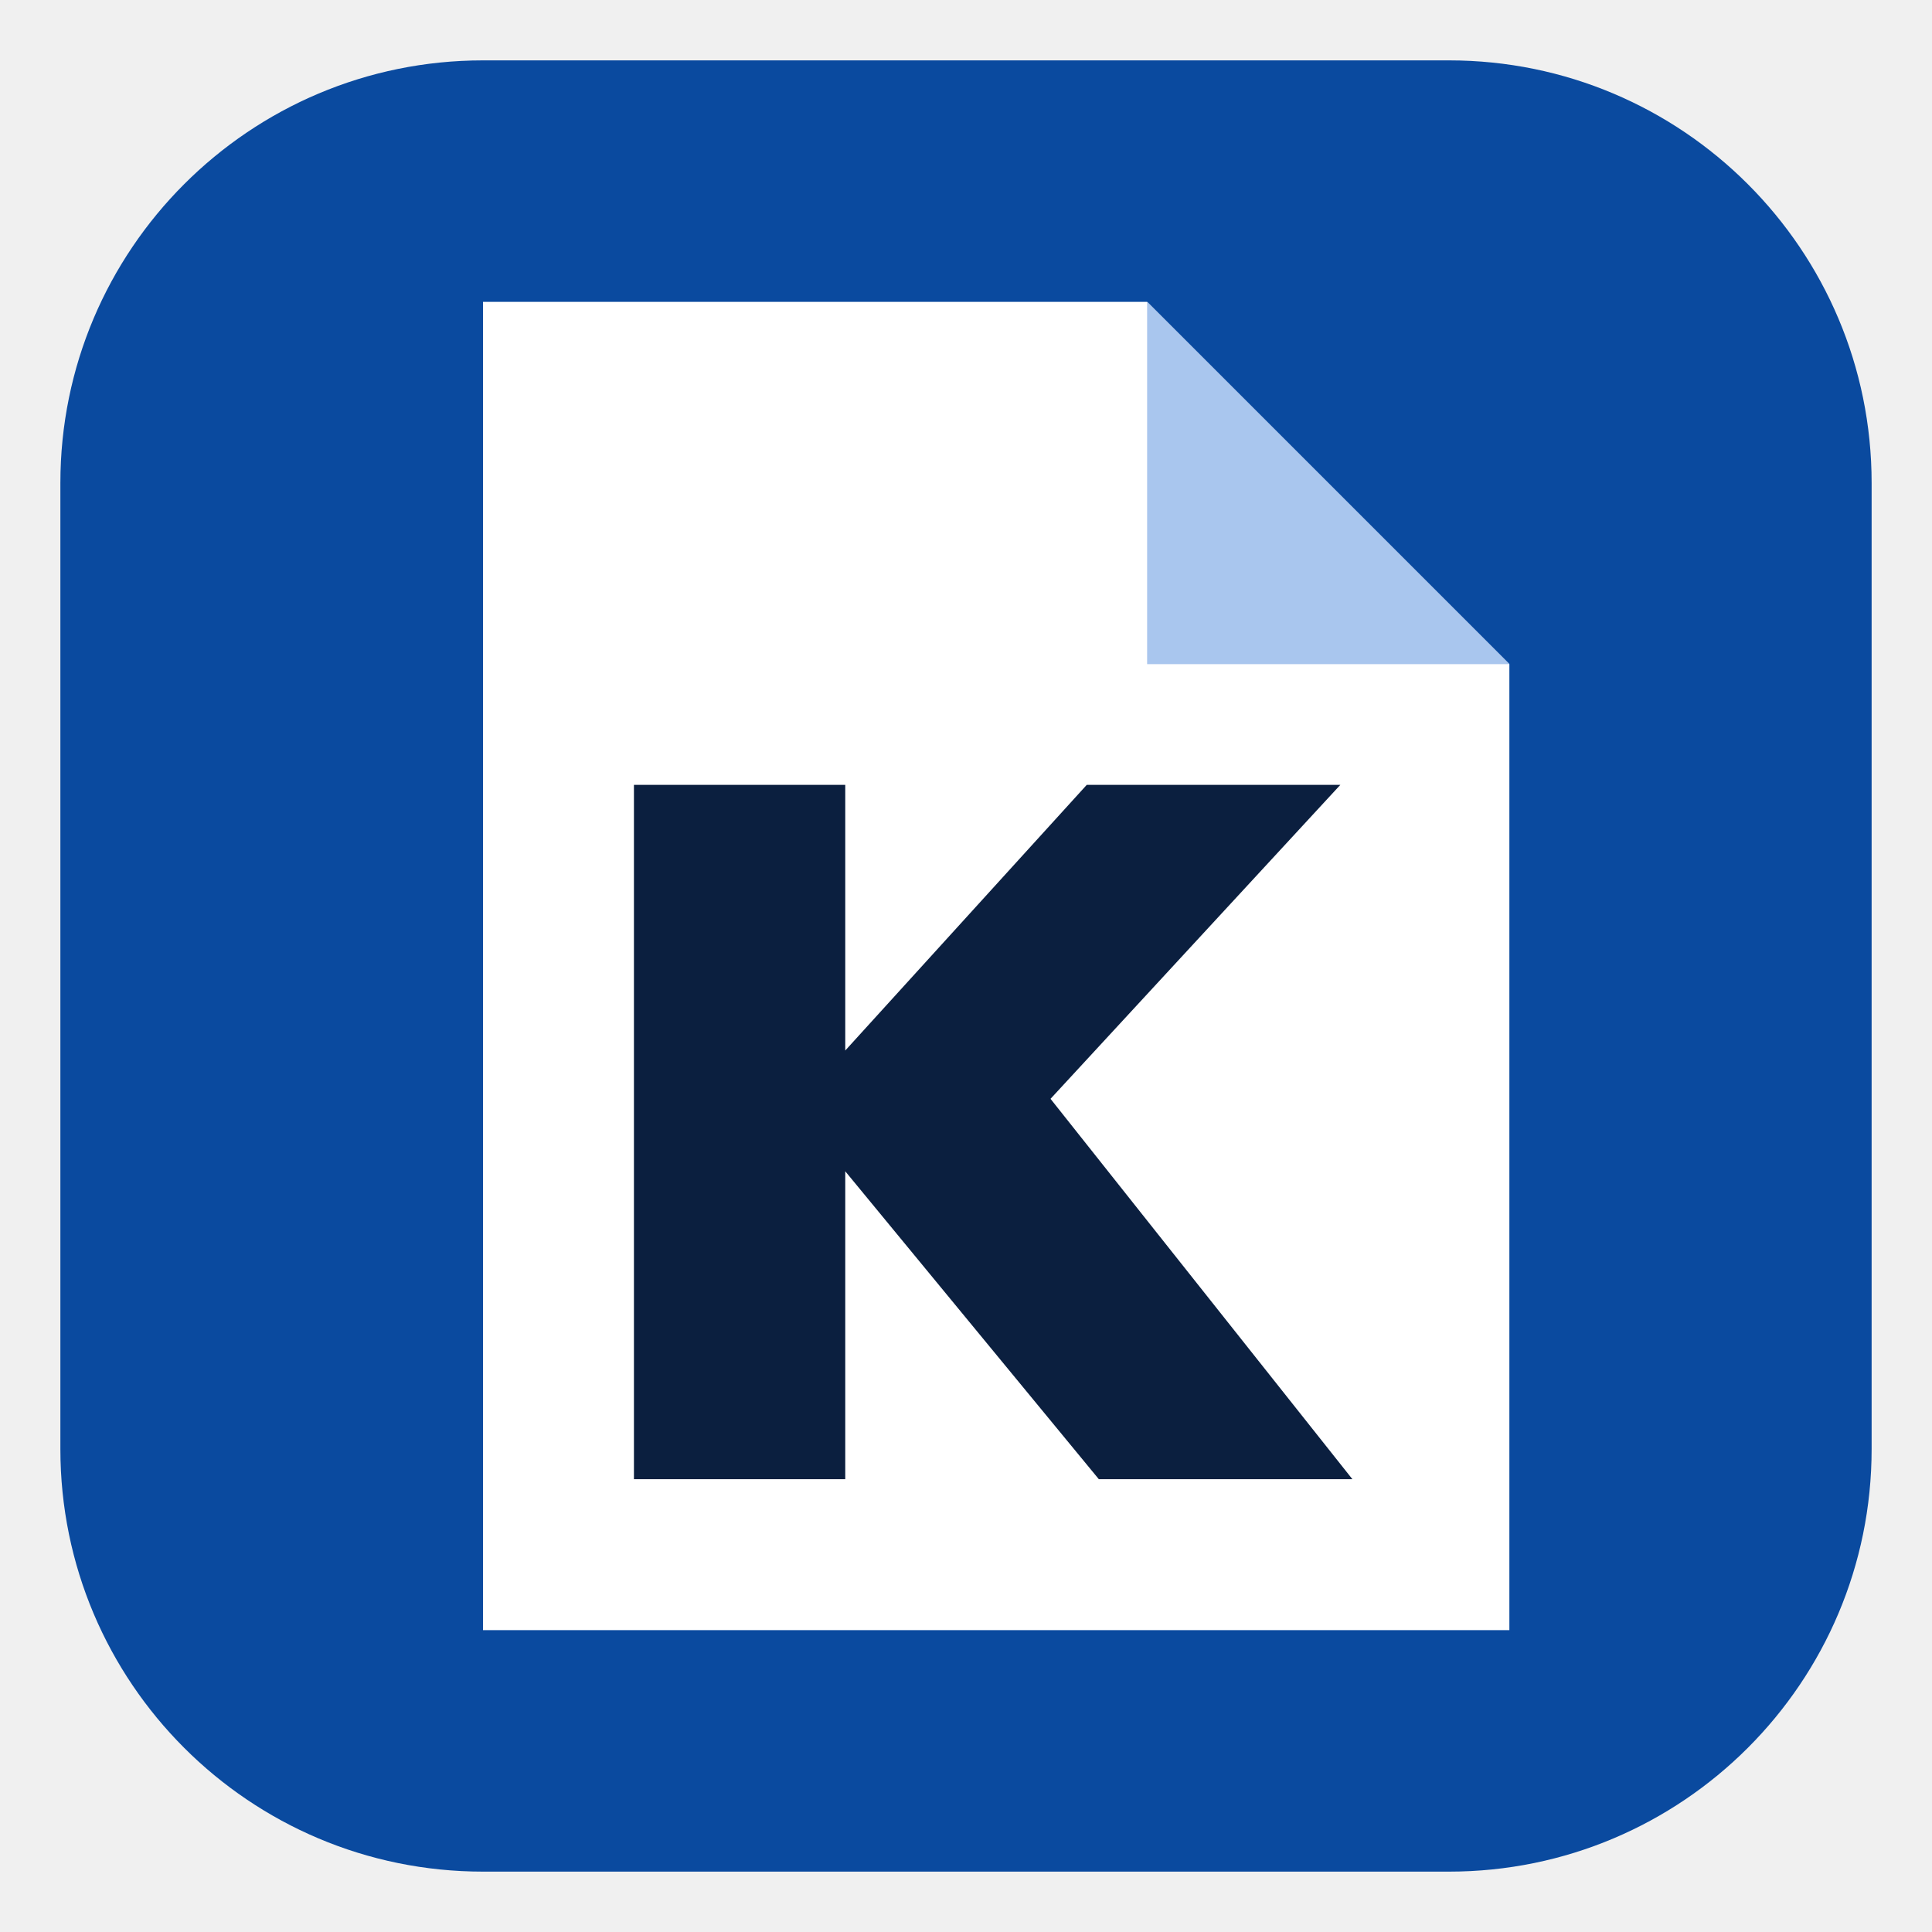
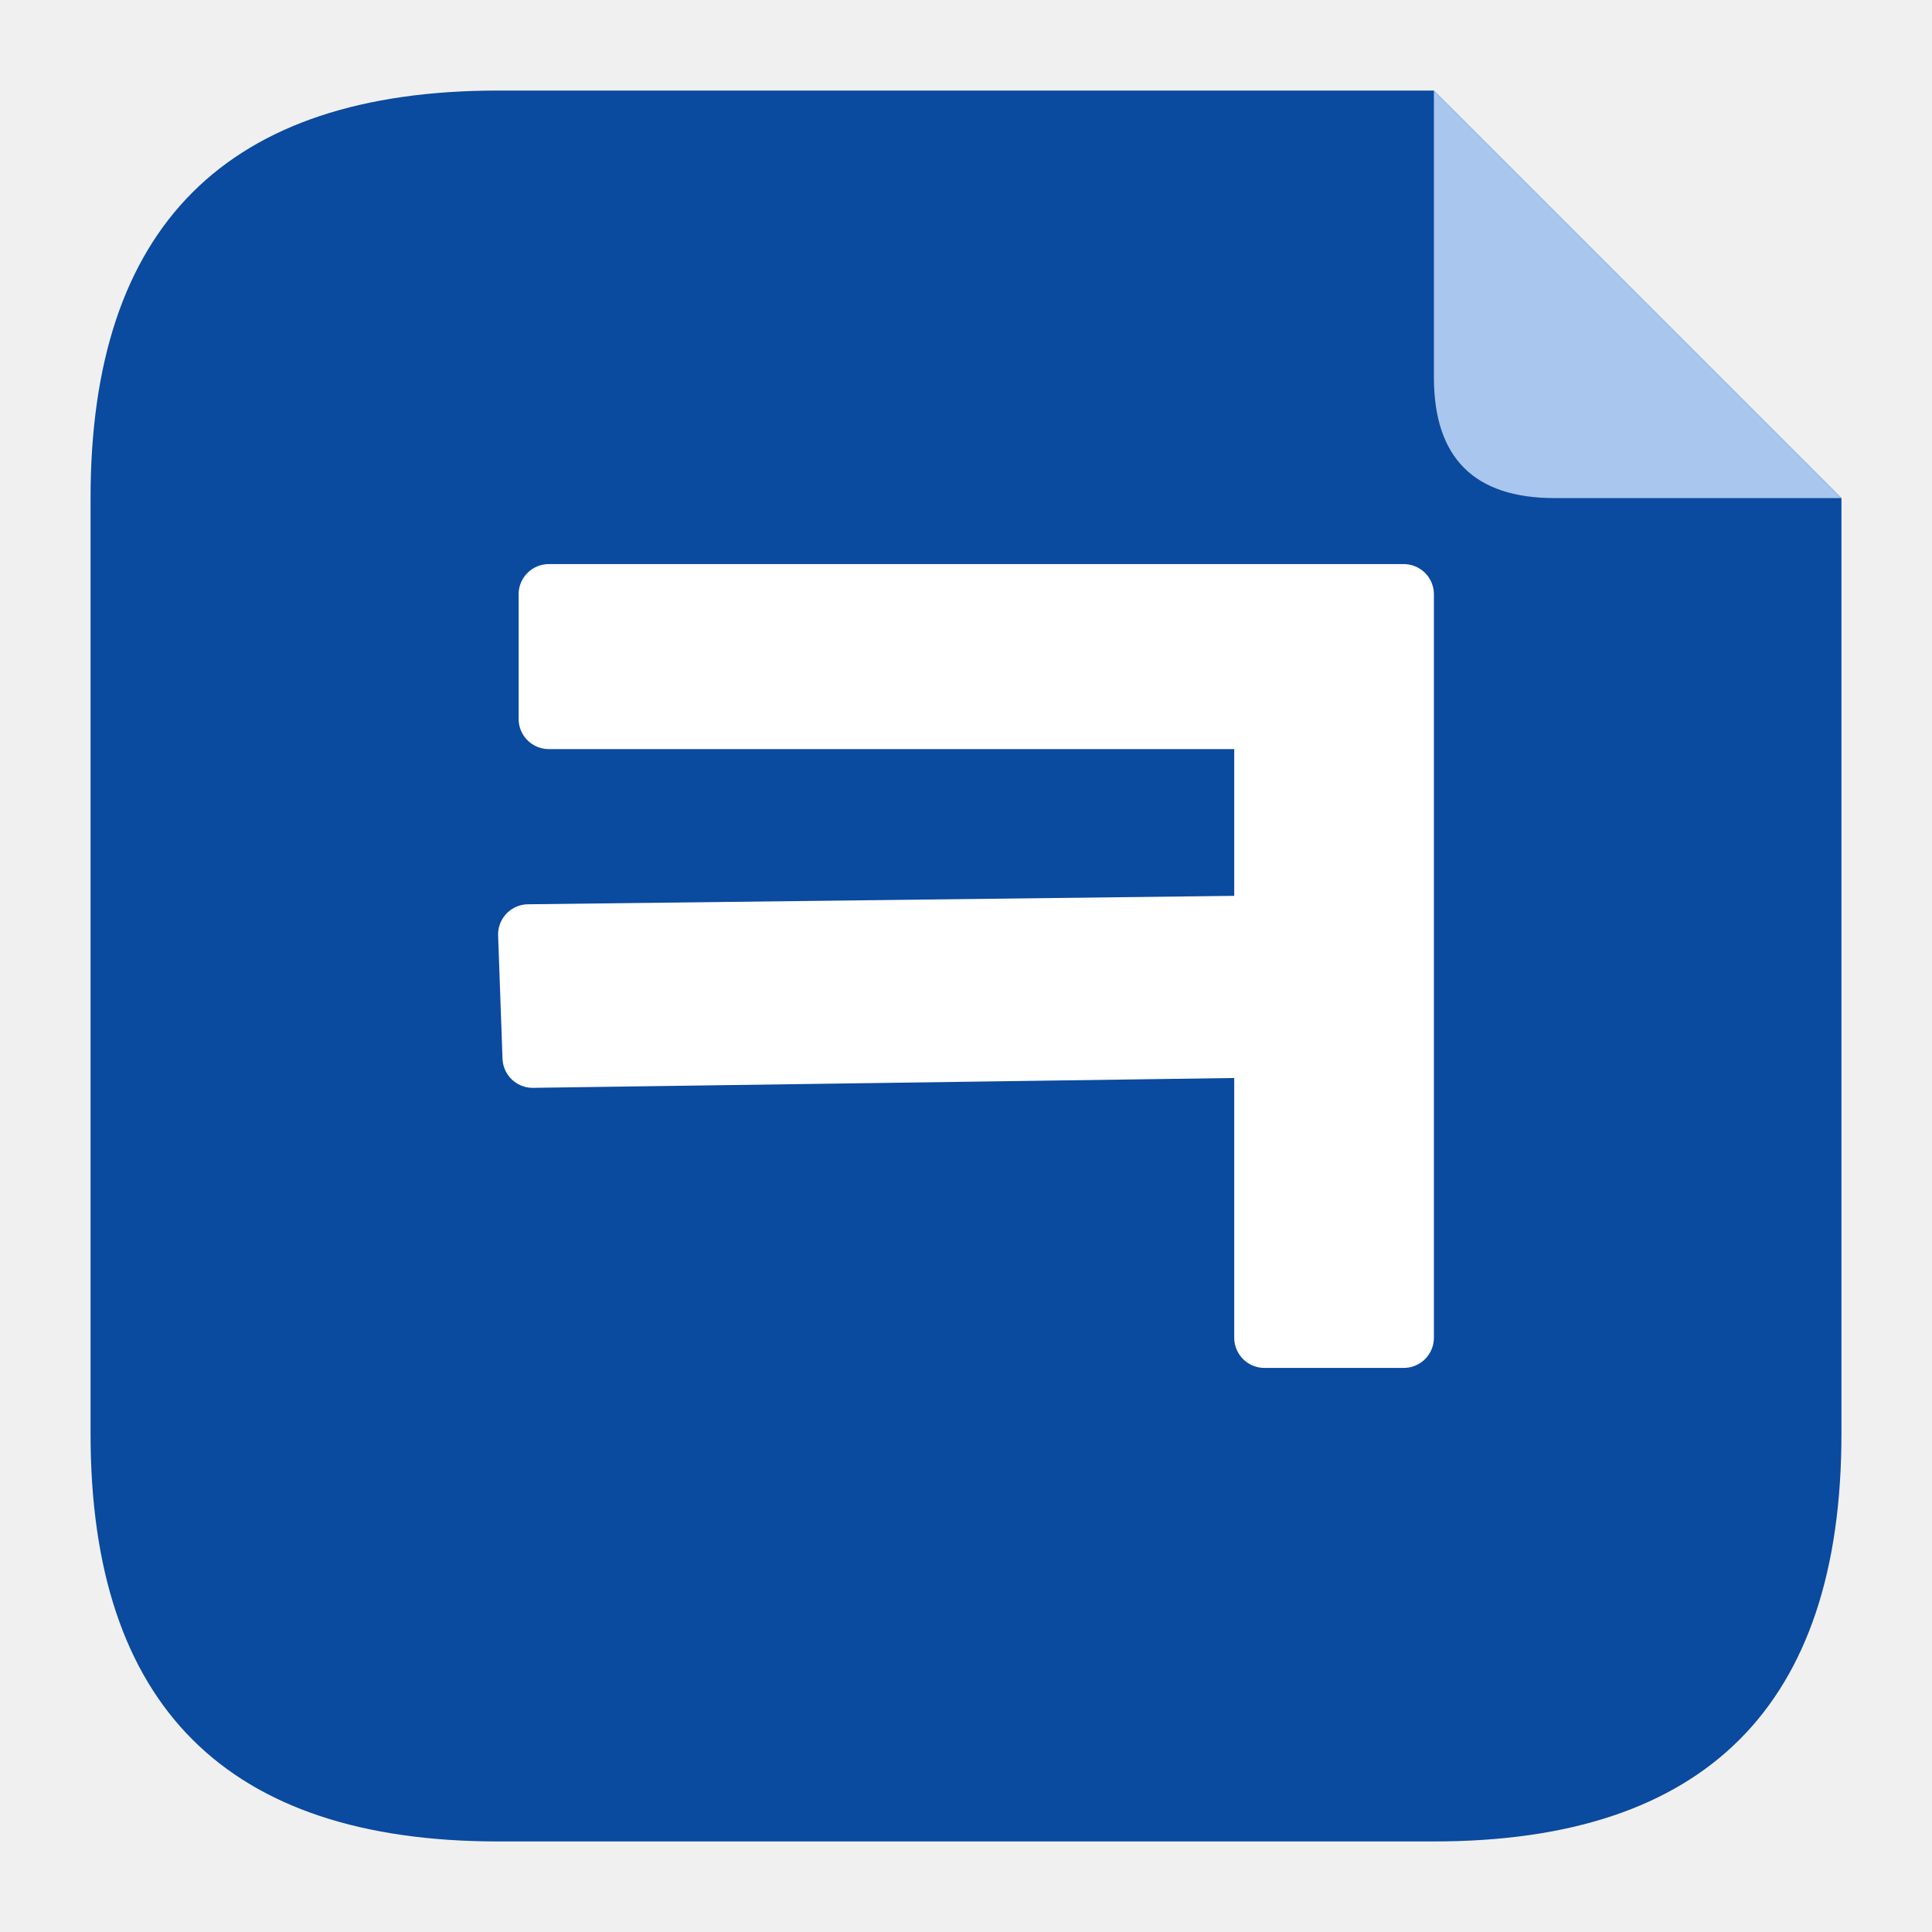
- <svg xmlns="http://www.w3.org/2000/svg" viewBox="0 0 32 32" width="32" height="32">
-   <rect x="1" y="1" width="30" height="30" rx="7" fill="#0A4A9F" />
-   <path d="M8 5 H19 L25 11 V27 H8 Z" fill="#FFFFFF" />
-   <path d="M19 5 V11 H25 Z" fill="#A9C6EE" />
-   <path d="M10.5 13 H14 V17.4 L18 13 H22.2 L17.4 18.2 L22.4 24.5 H18.2 L14 19.4 V24.5 H10.5 Z" fill="#0B1F3F" />
+ <svg xmlns="http://www.w3.org/2000/svg" viewBox="0 0 256 256" width="256" height="256">
+   <path d="M66 12 H190 L244 66 V190 Q244 244 190 244 H66 Q12 244 12 190 V66 Q12 12 66 12 Z" fill="#0A4A9F" />
+   <path d="M190 12 L244 66 H206 Q190 66 190 50 Z" fill="#A9C6EE" />
+   <path d="M186.0 177.256H167.541V138.784L70.583 140.144L70.0 123.822L167.541 122.657V95.26H72.72V78.744H186.0Z" fill="#FFFFFF" stroke="#FFFFFF" stroke-width="8" stroke-linejoin="round" />
</svg>
